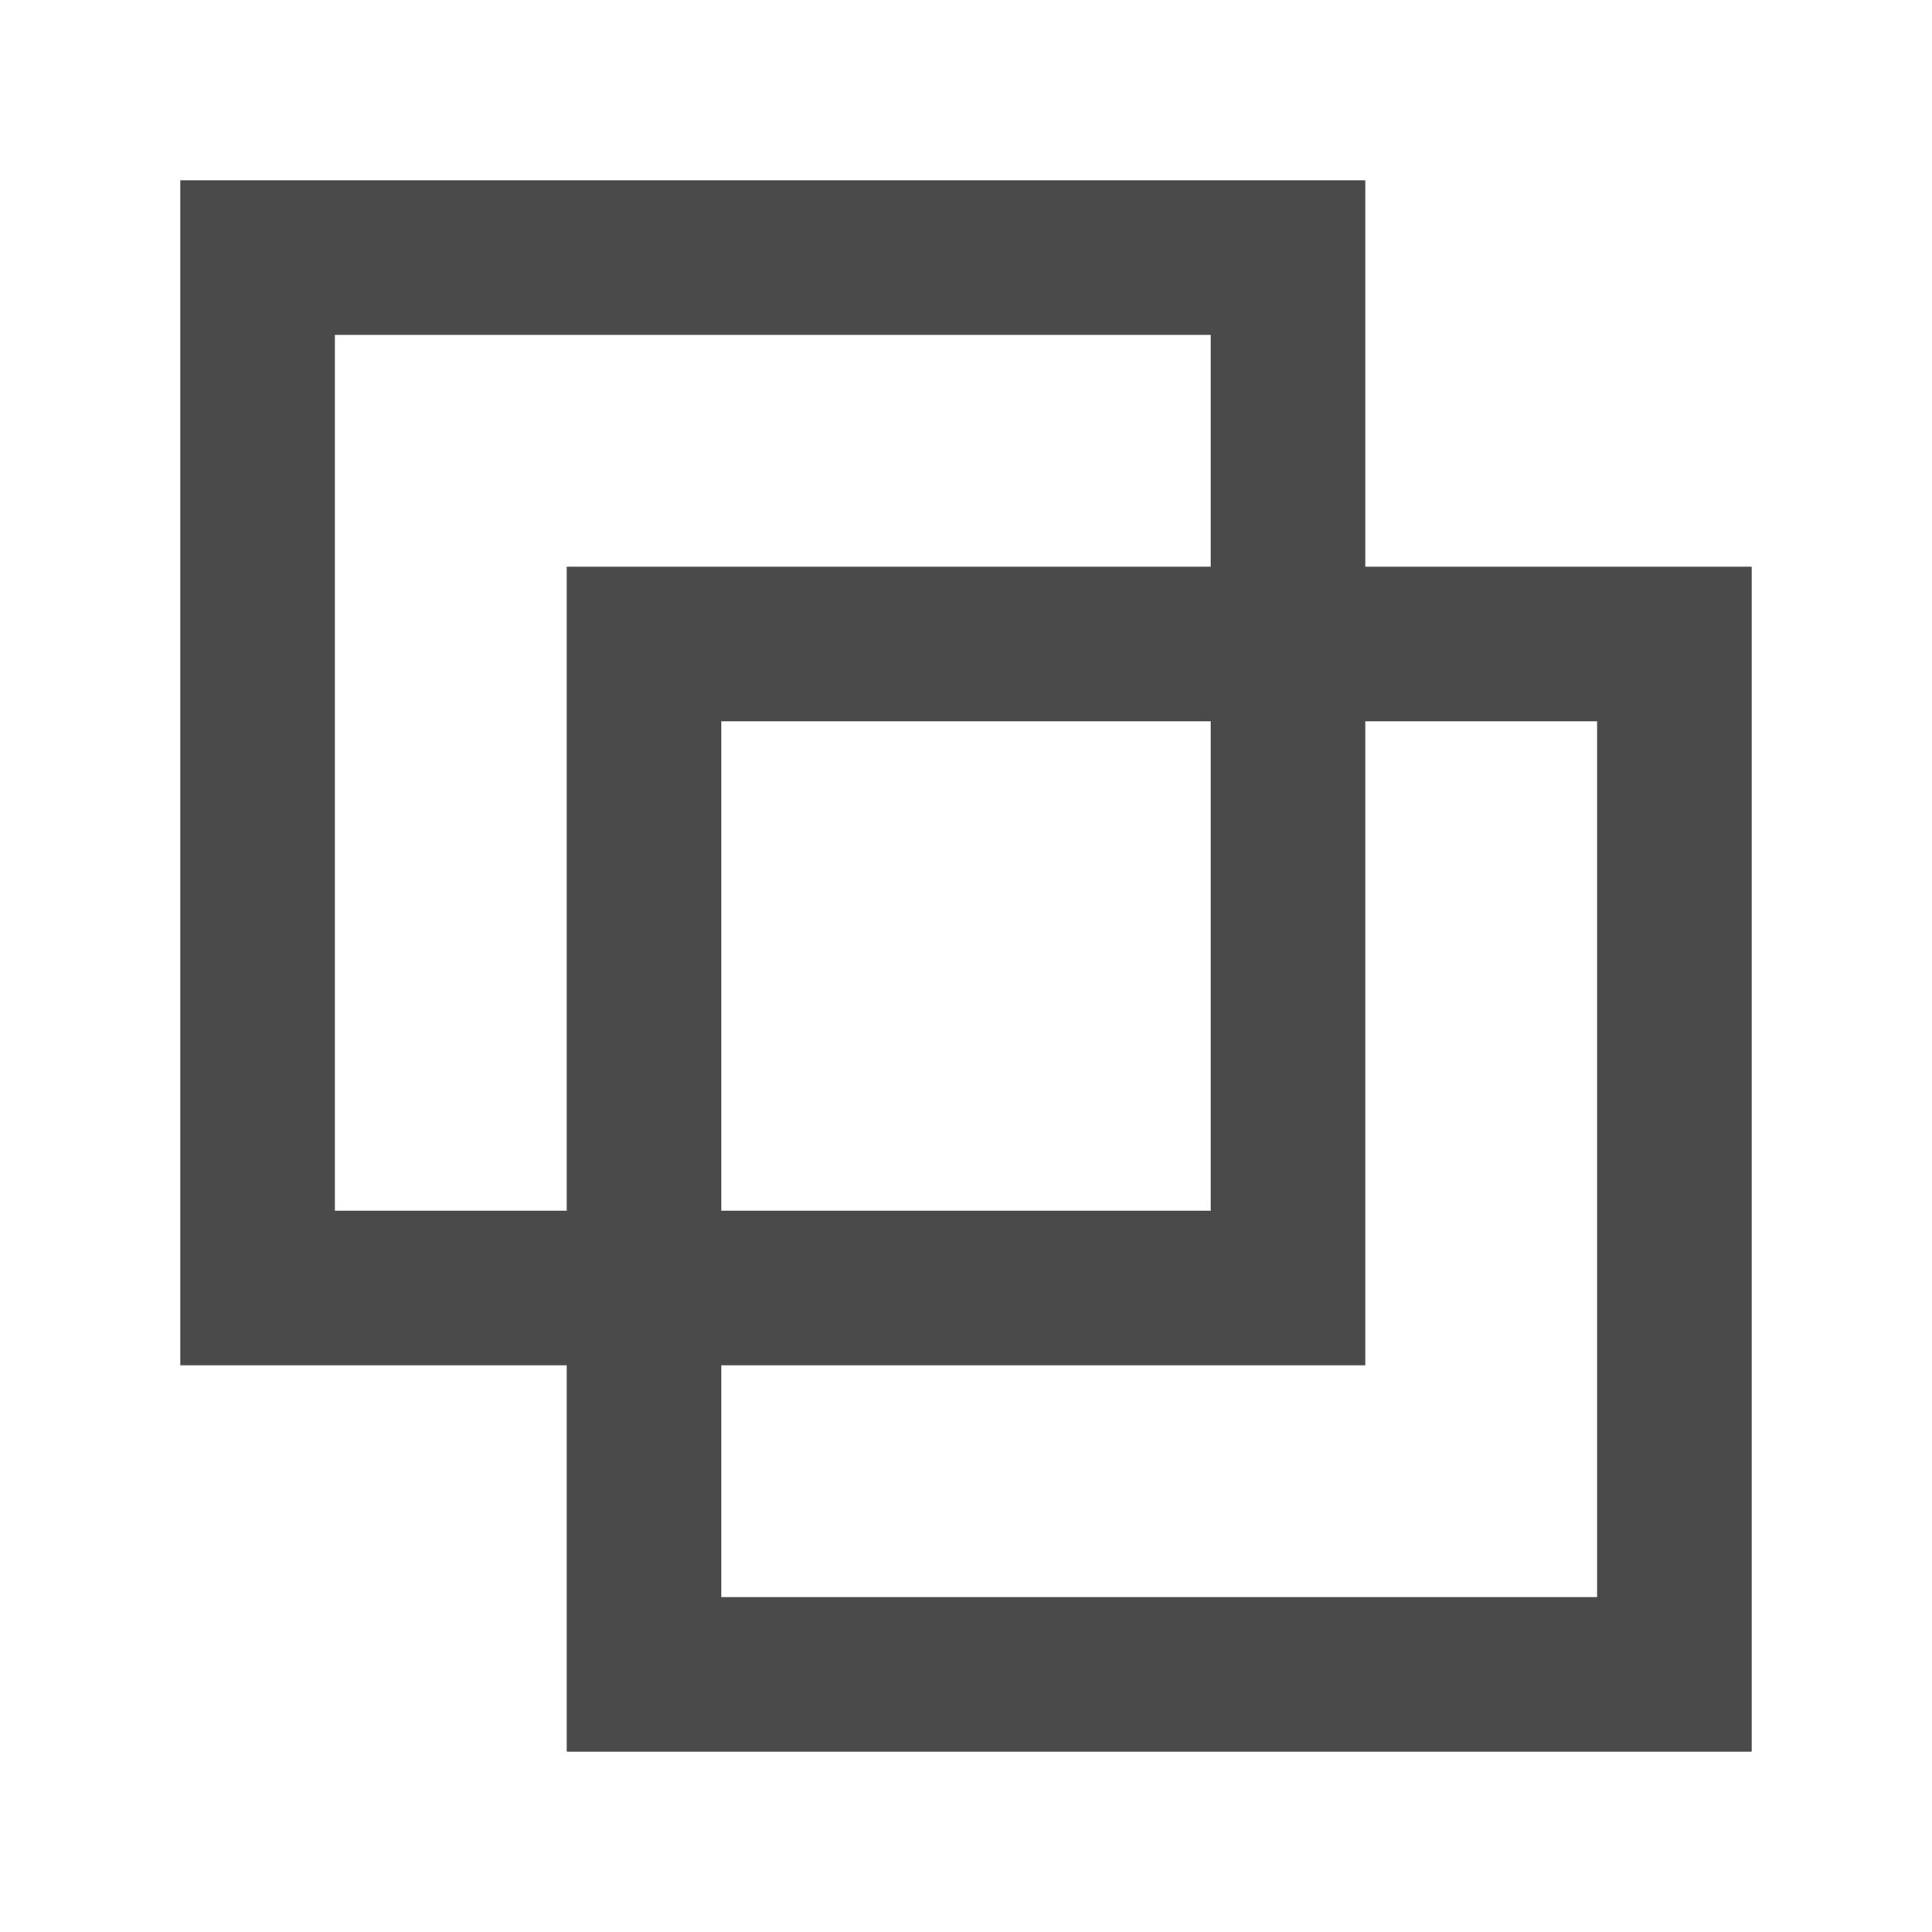
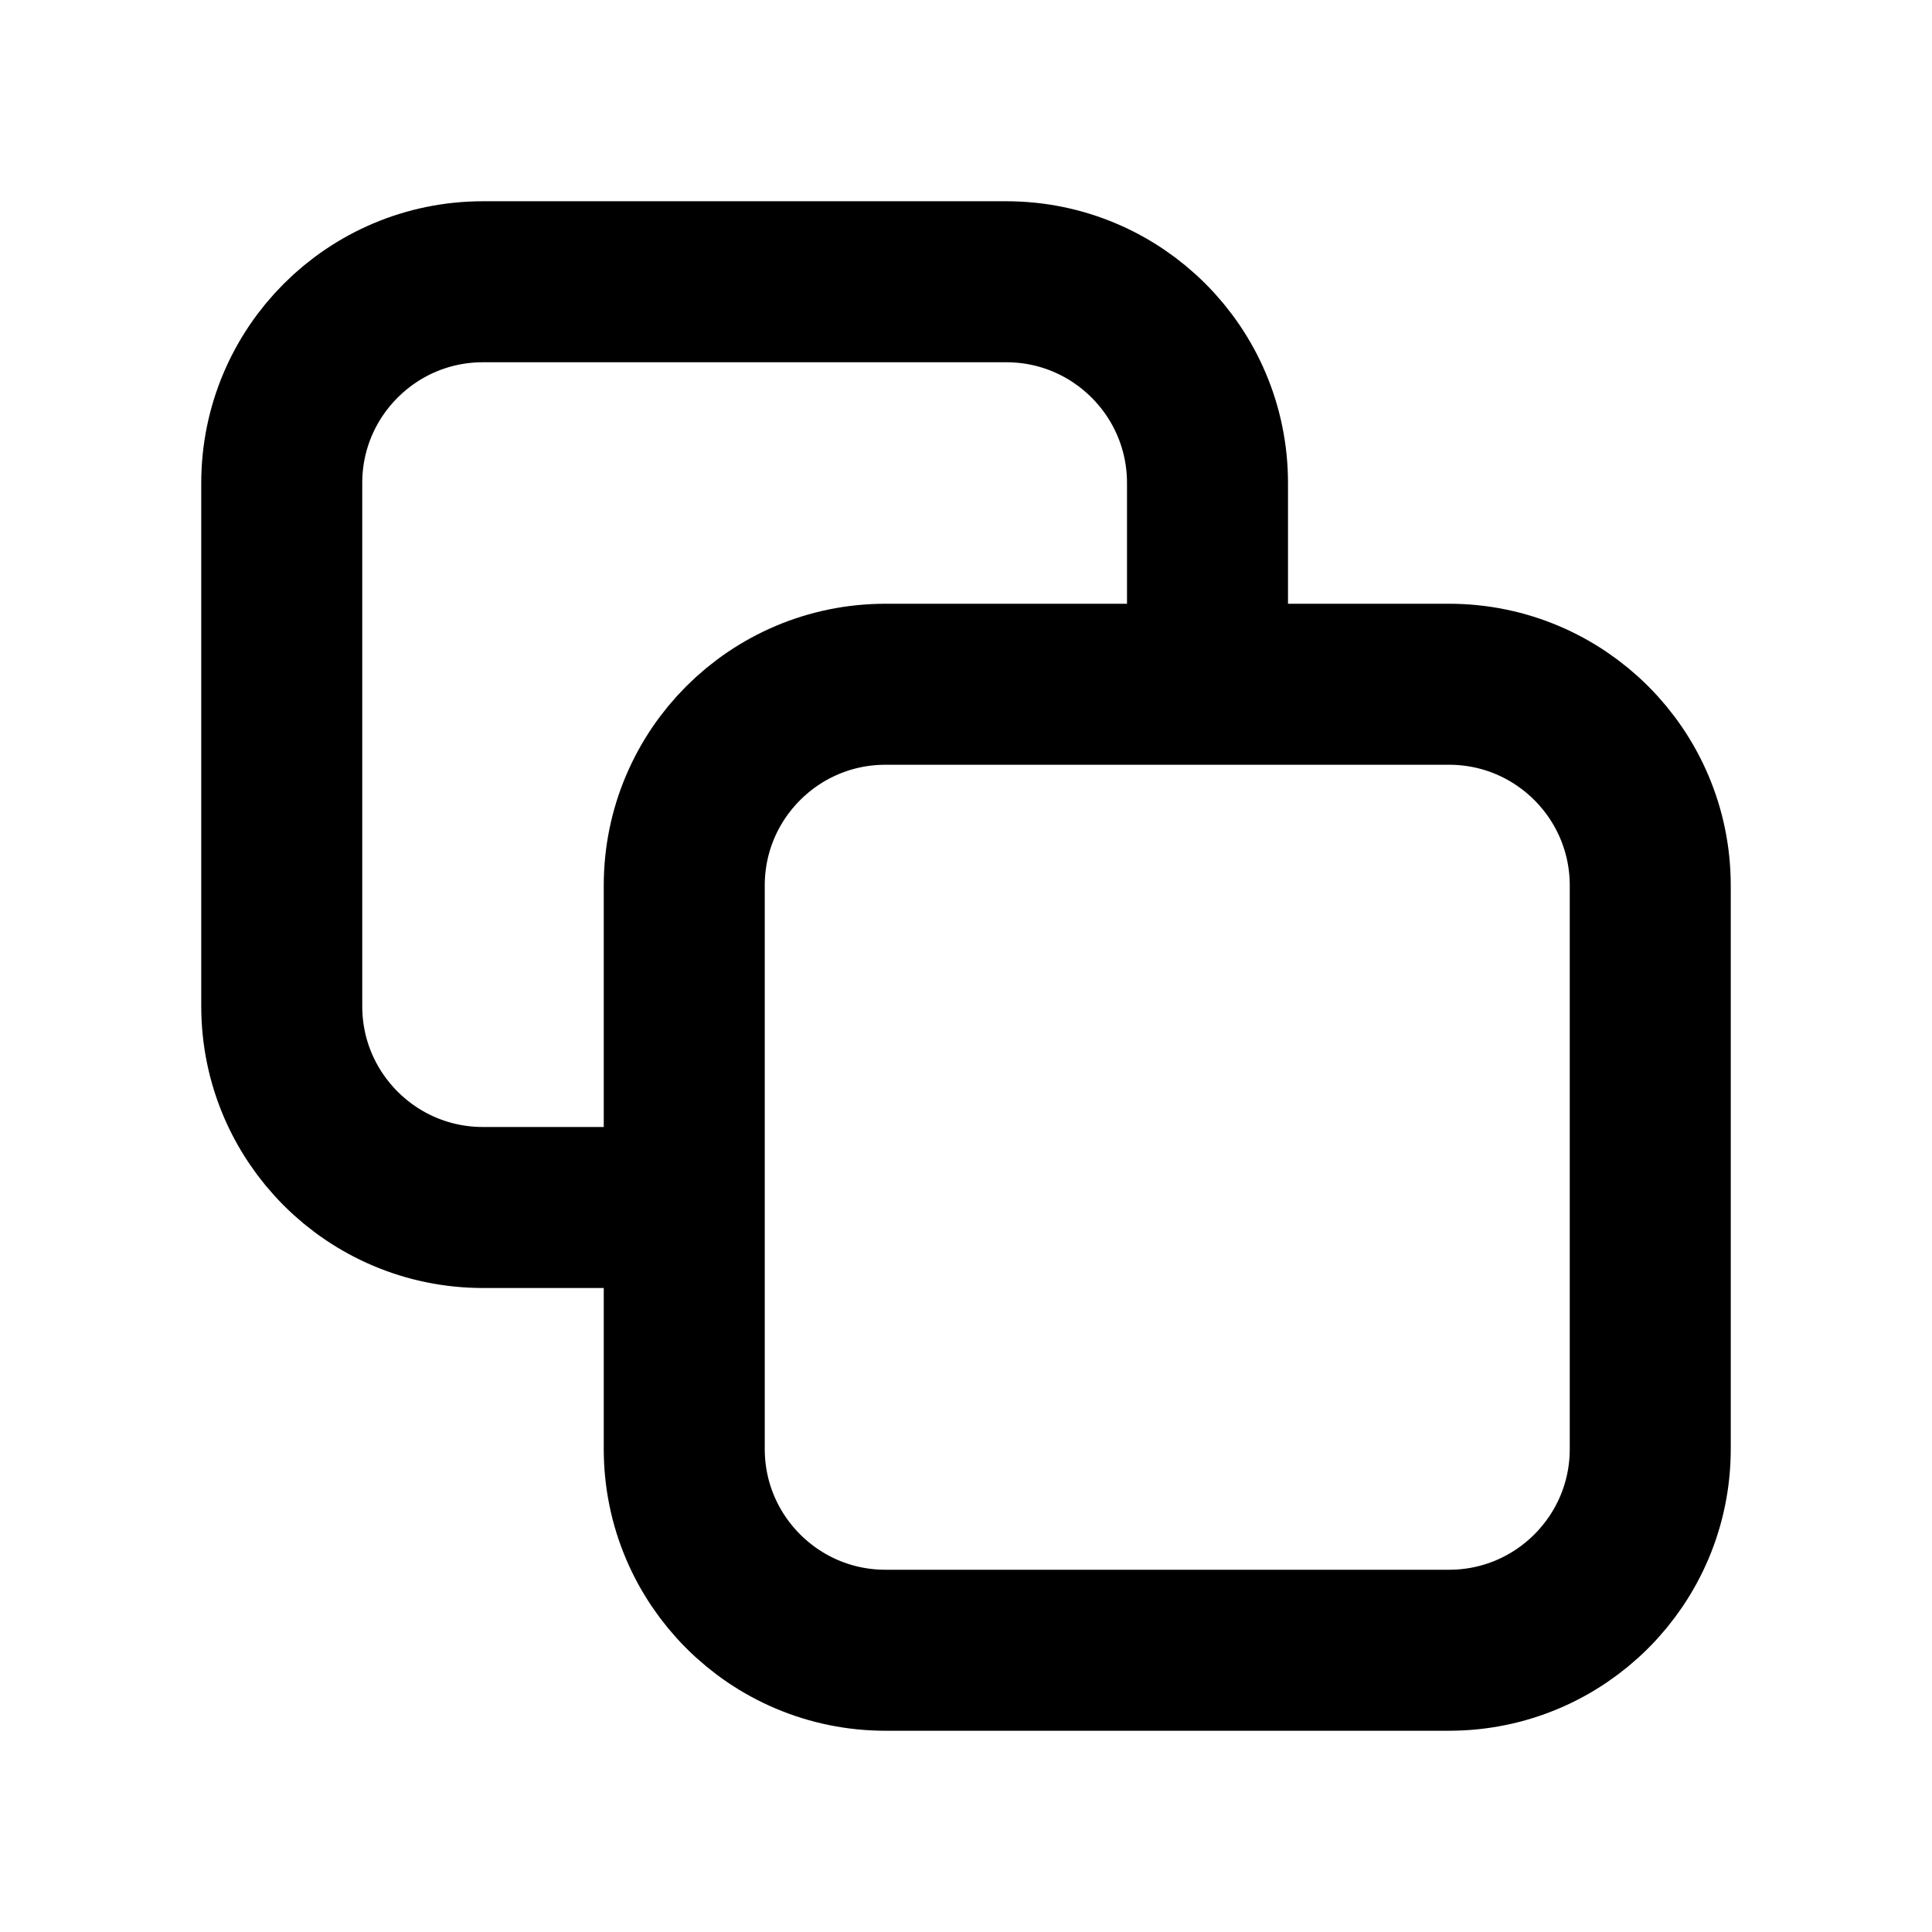
- <svg xmlns="http://www.w3.org/2000/svg" version="1.1" viewBox="0 0 15 15" fill="none">
-   <rect x="2" y="2" width="8" height="8" stroke="#4a4a4a" stroke-width="1.2" />
-   <rect x="5" y="5" width="8" height="8" stroke="#4a4a4a" stroke-width="1.2" />
+ <svg xmlns="http://www.w3.org/2000/svg" viewBox="0 0 24 24" fill="none" stroke="currentColor" stroke-width="2" stroke-linecap="round" stroke-linejoin="round">
+   <path d="M8 15H6a2.5 2.5 0 0 1-2.5-2.5V6A2.5 2.5 0 0 1 6 3.5h6.5A2.5 2.5 0 0 1 15 6v2" />
+   <rect x="8.5" y="8.5" width="12" height="12" rx="2.5" />
</svg>
